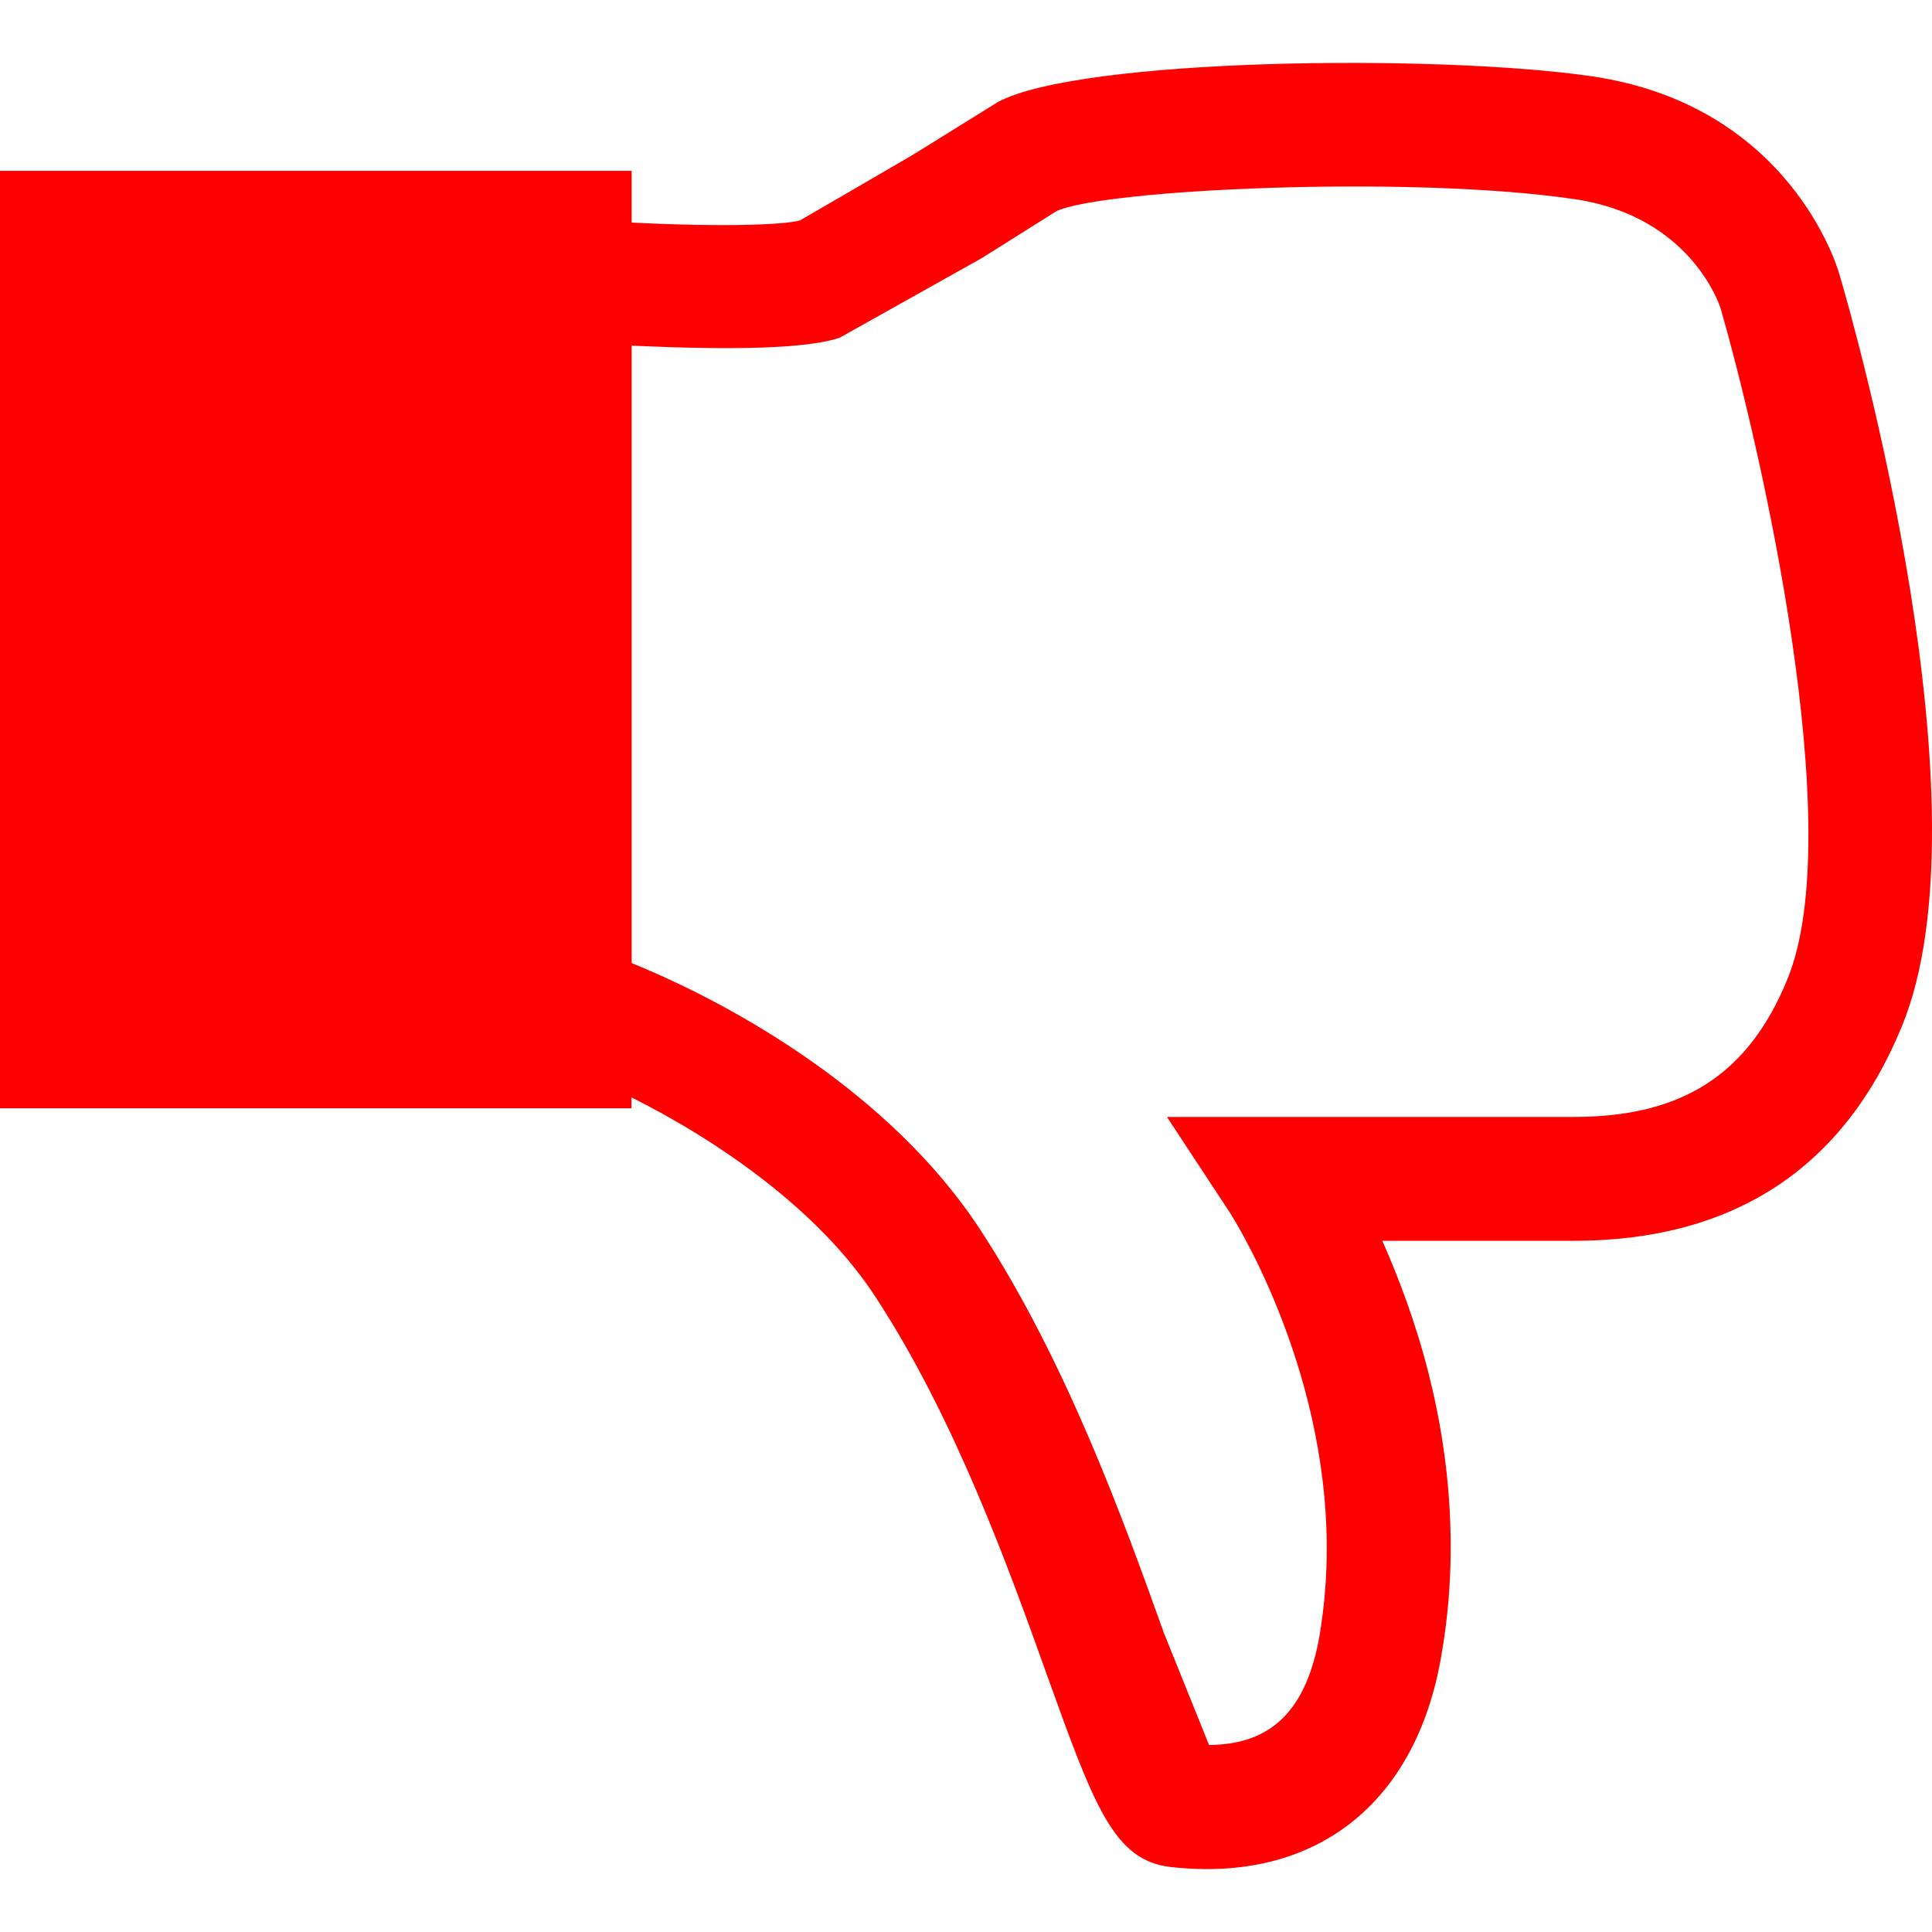
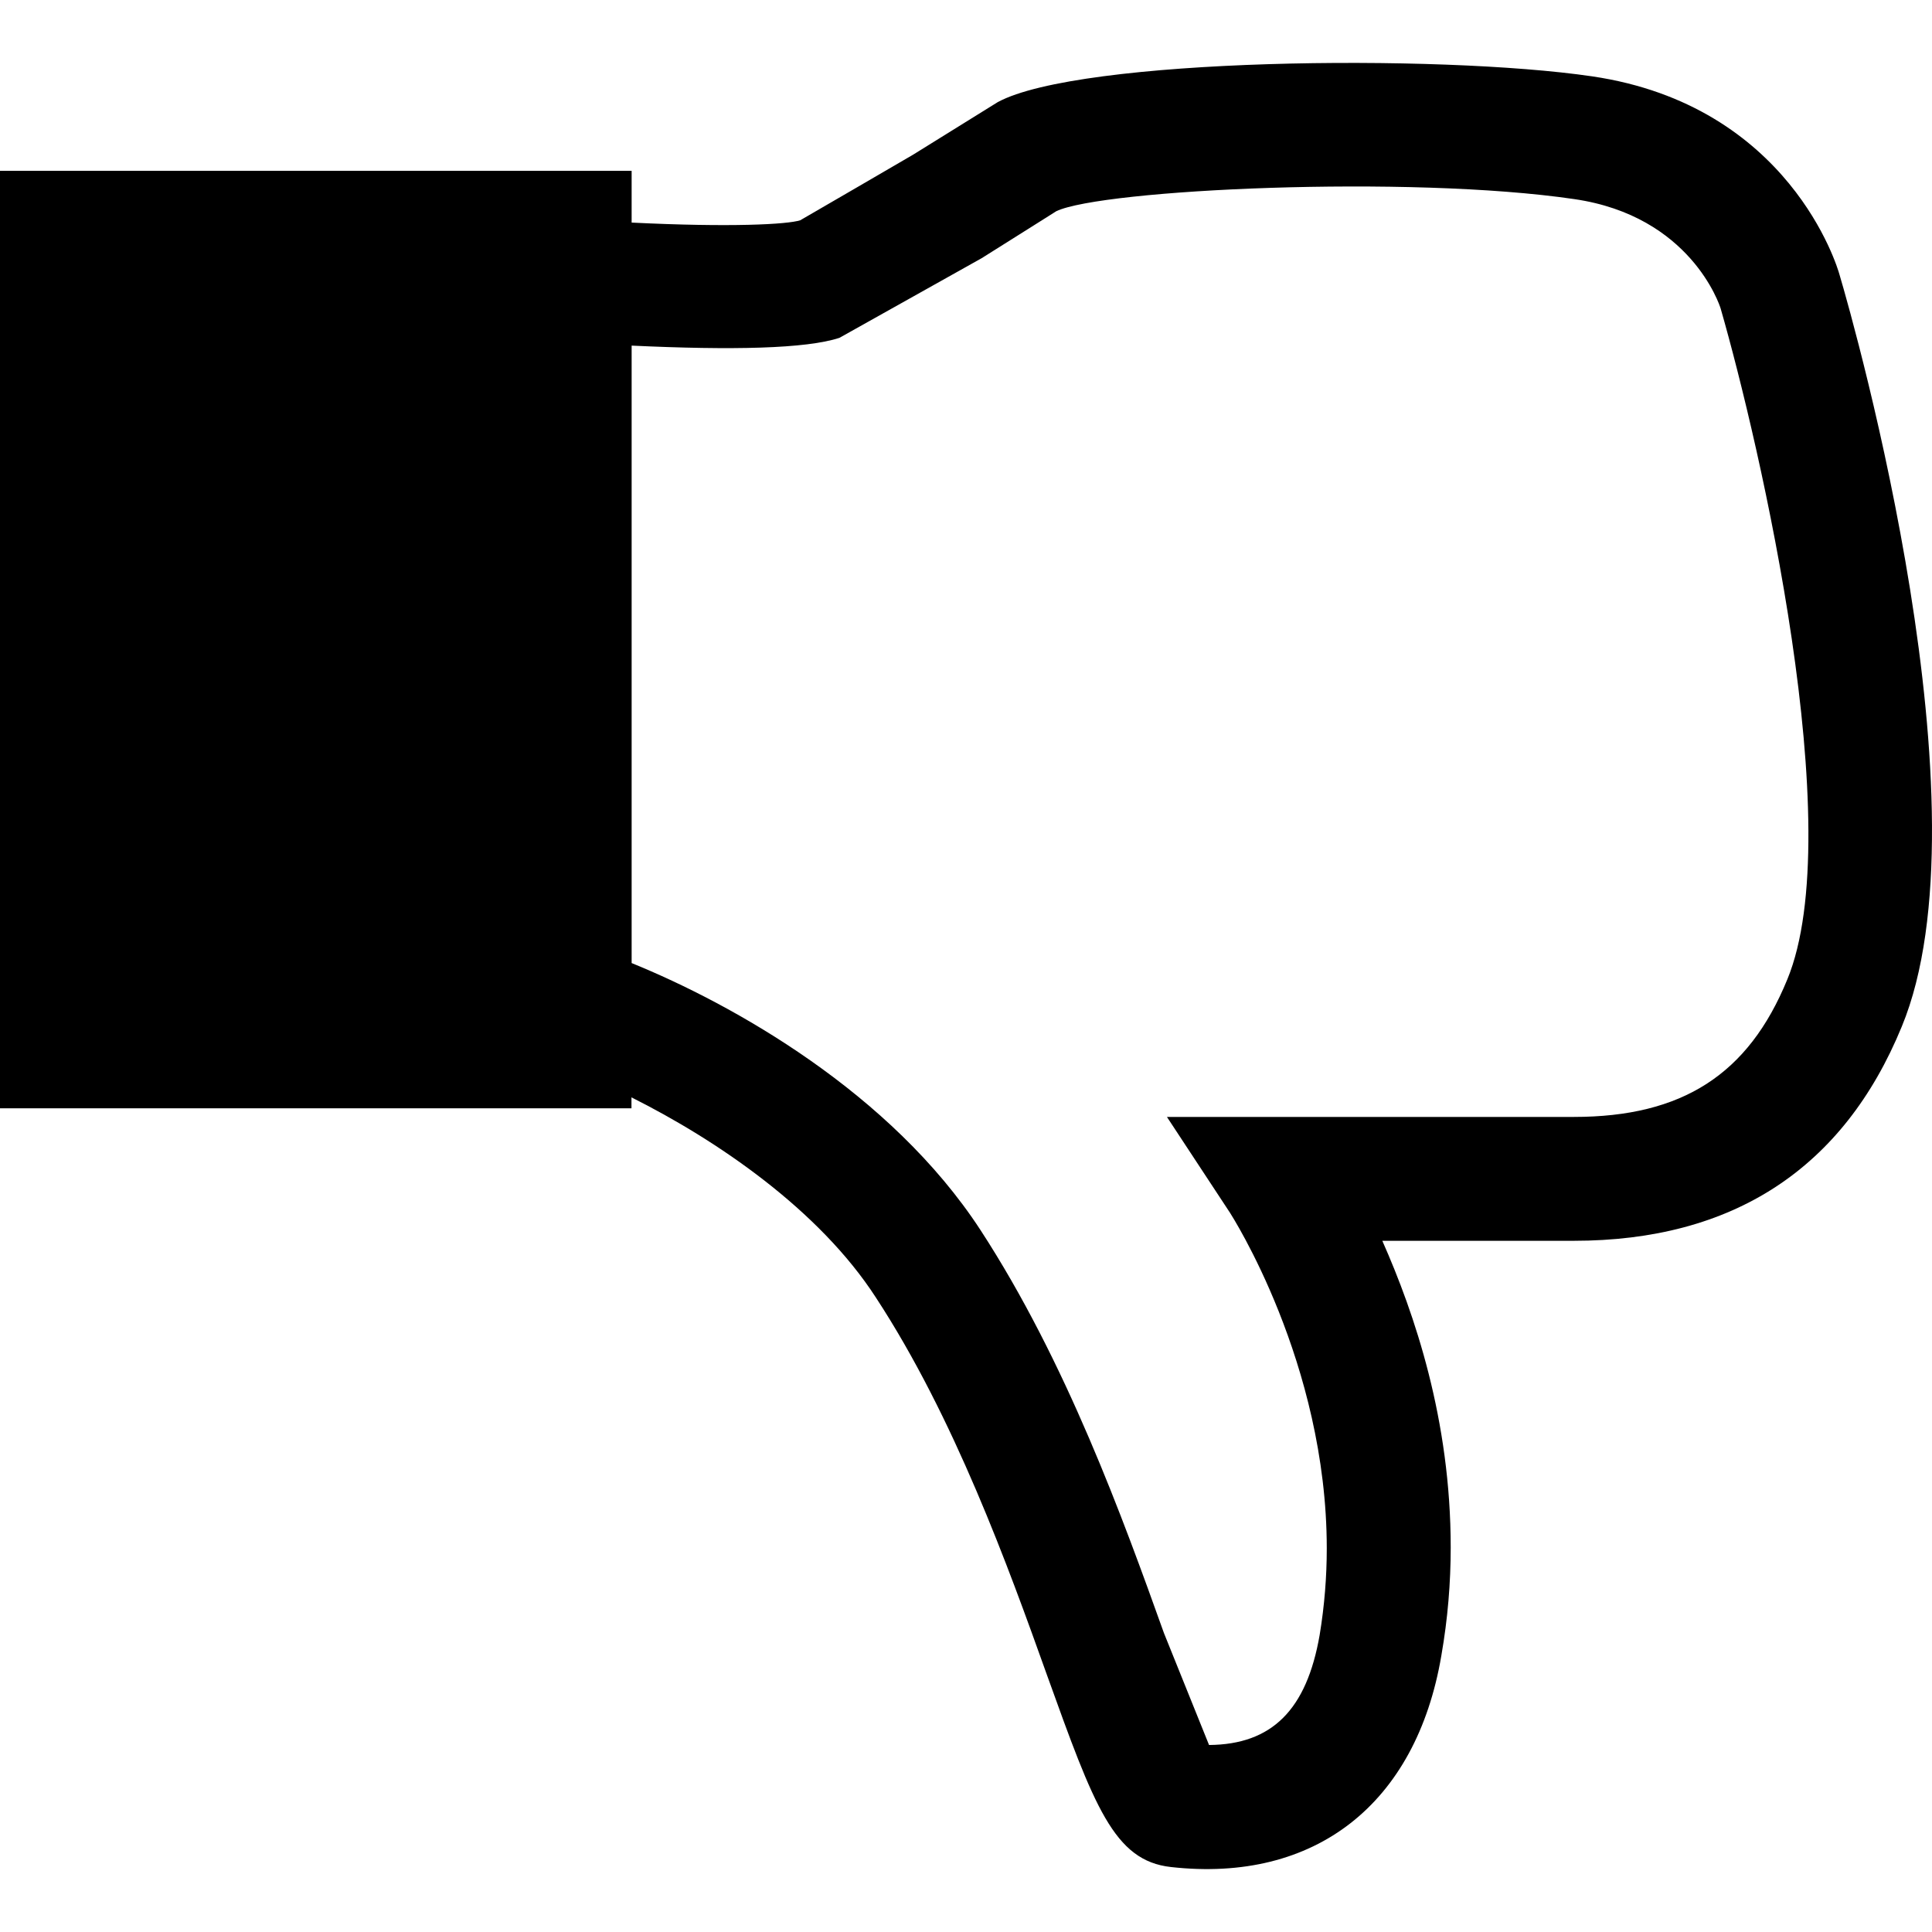
<svg xmlns="http://www.w3.org/2000/svg" version="1.1" id="Capa_1" x="0px" y="0px" viewBox="0 0 502.698 502.698" style="enable-background:new 0 0 502.698 502.698;" xml:space="preserve">
  <g>
    <g>
-       <path style="fill:red;" d="M478.612,71.398c-0.496-1.812-12.942-43.961-64.346-51.533    c-39.992-5.867-133.394-4.81-154.663,6.709L237.581,40.25c0,0-29.293,17.062-29.358,17.062    c-3.322,1.079-18.055,1.877-43.875,0.604v-13.46H0v243.922h164.305v-2.847c22.218,11.131,48.815,29.207,63.634,52.137    c20.363,31.148,34.384,69.911,44.479,98.169c12.295,34.19,17.408,48.319,32.27,49.958c37.447,4.185,63.785-16.372,70.342-55.005    c1.683-9.621,2.438-19.047,2.438-28.15c0-33.241-9.383-60.786-17.796-79.79c22.52,0,49.785,0,49.785,0    c41.459,0,70.213-18.788,85.377-55.739C518.087,210.853,482.776,85.376,478.612,71.398z M465.044,254.857    c-10.117,24.72-27.33,35.764-55.545,35.764H303.63l16.437,24.979c0.259,0.453,25.152,38.935,25.152,87.297    c0,7.291-0.582,14.841-1.855,22.541c-3.387,19.457-12.403,28.473-28.775,28.603c-2.222-5.565-11.734-29.121-11.734-29.121    c-10.678-29.811-25.41-70.601-47.758-104.899c-23.318-35.721-64.389-58.716-90.748-69.436V89.927    c26.187,1.23,45.471,0.82,54.078-2.028l37.015-20.73c0,0,19.522-12.274,19.392-12.209c11.842-5.673,91.697-9.491,134.817-3.149    c30.178,4.4,37.77,27.503,38.051,28.452C457.883,115.639,481.093,215.965,465.044,254.857z" />
+       <path d="M478.612,71.398c-0.496-1.812-12.942-43.961-64.346-51.533    c-39.992-5.867-133.394-4.81-154.663,6.709L237.581,40.25c0,0-29.293,17.062-29.358,17.062    c-3.322,1.079-18.055,1.877-43.875,0.604v-13.46H0v243.922h164.305v-2.847c22.218,11.131,48.815,29.207,63.634,52.137    c20.363,31.148,34.384,69.911,44.479,98.169c12.295,34.19,17.408,48.319,32.27,49.958c37.447,4.185,63.785-16.372,70.342-55.005    c1.683-9.621,2.438-19.047,2.438-28.15c0-33.241-9.383-60.786-17.796-79.79c22.52,0,49.785,0,49.785,0    c41.459,0,70.213-18.788,85.377-55.739C518.087,210.853,482.776,85.376,478.612,71.398z M465.044,254.857    c-10.117,24.72-27.33,35.764-55.545,35.764H303.63l16.437,24.979c0.259,0.453,25.152,38.935,25.152,87.297    c0,7.291-0.582,14.841-1.855,22.541c-3.387,19.457-12.403,28.473-28.775,28.603c-2.222-5.565-11.734-29.121-11.734-29.121    c-10.678-29.811-25.41-70.601-47.758-104.899c-23.318-35.721-64.389-58.716-90.748-69.436V89.927    c26.187,1.23,45.471,0.82,54.078-2.028l37.015-20.73c0,0,19.522-12.274,19.392-12.209c11.842-5.673,91.697-9.491,134.817-3.149    c30.178,4.4,37.77,27.503,38.051,28.452C457.883,115.639,481.093,215.965,465.044,254.857z" />
    </g>
  </g>
</svg>
